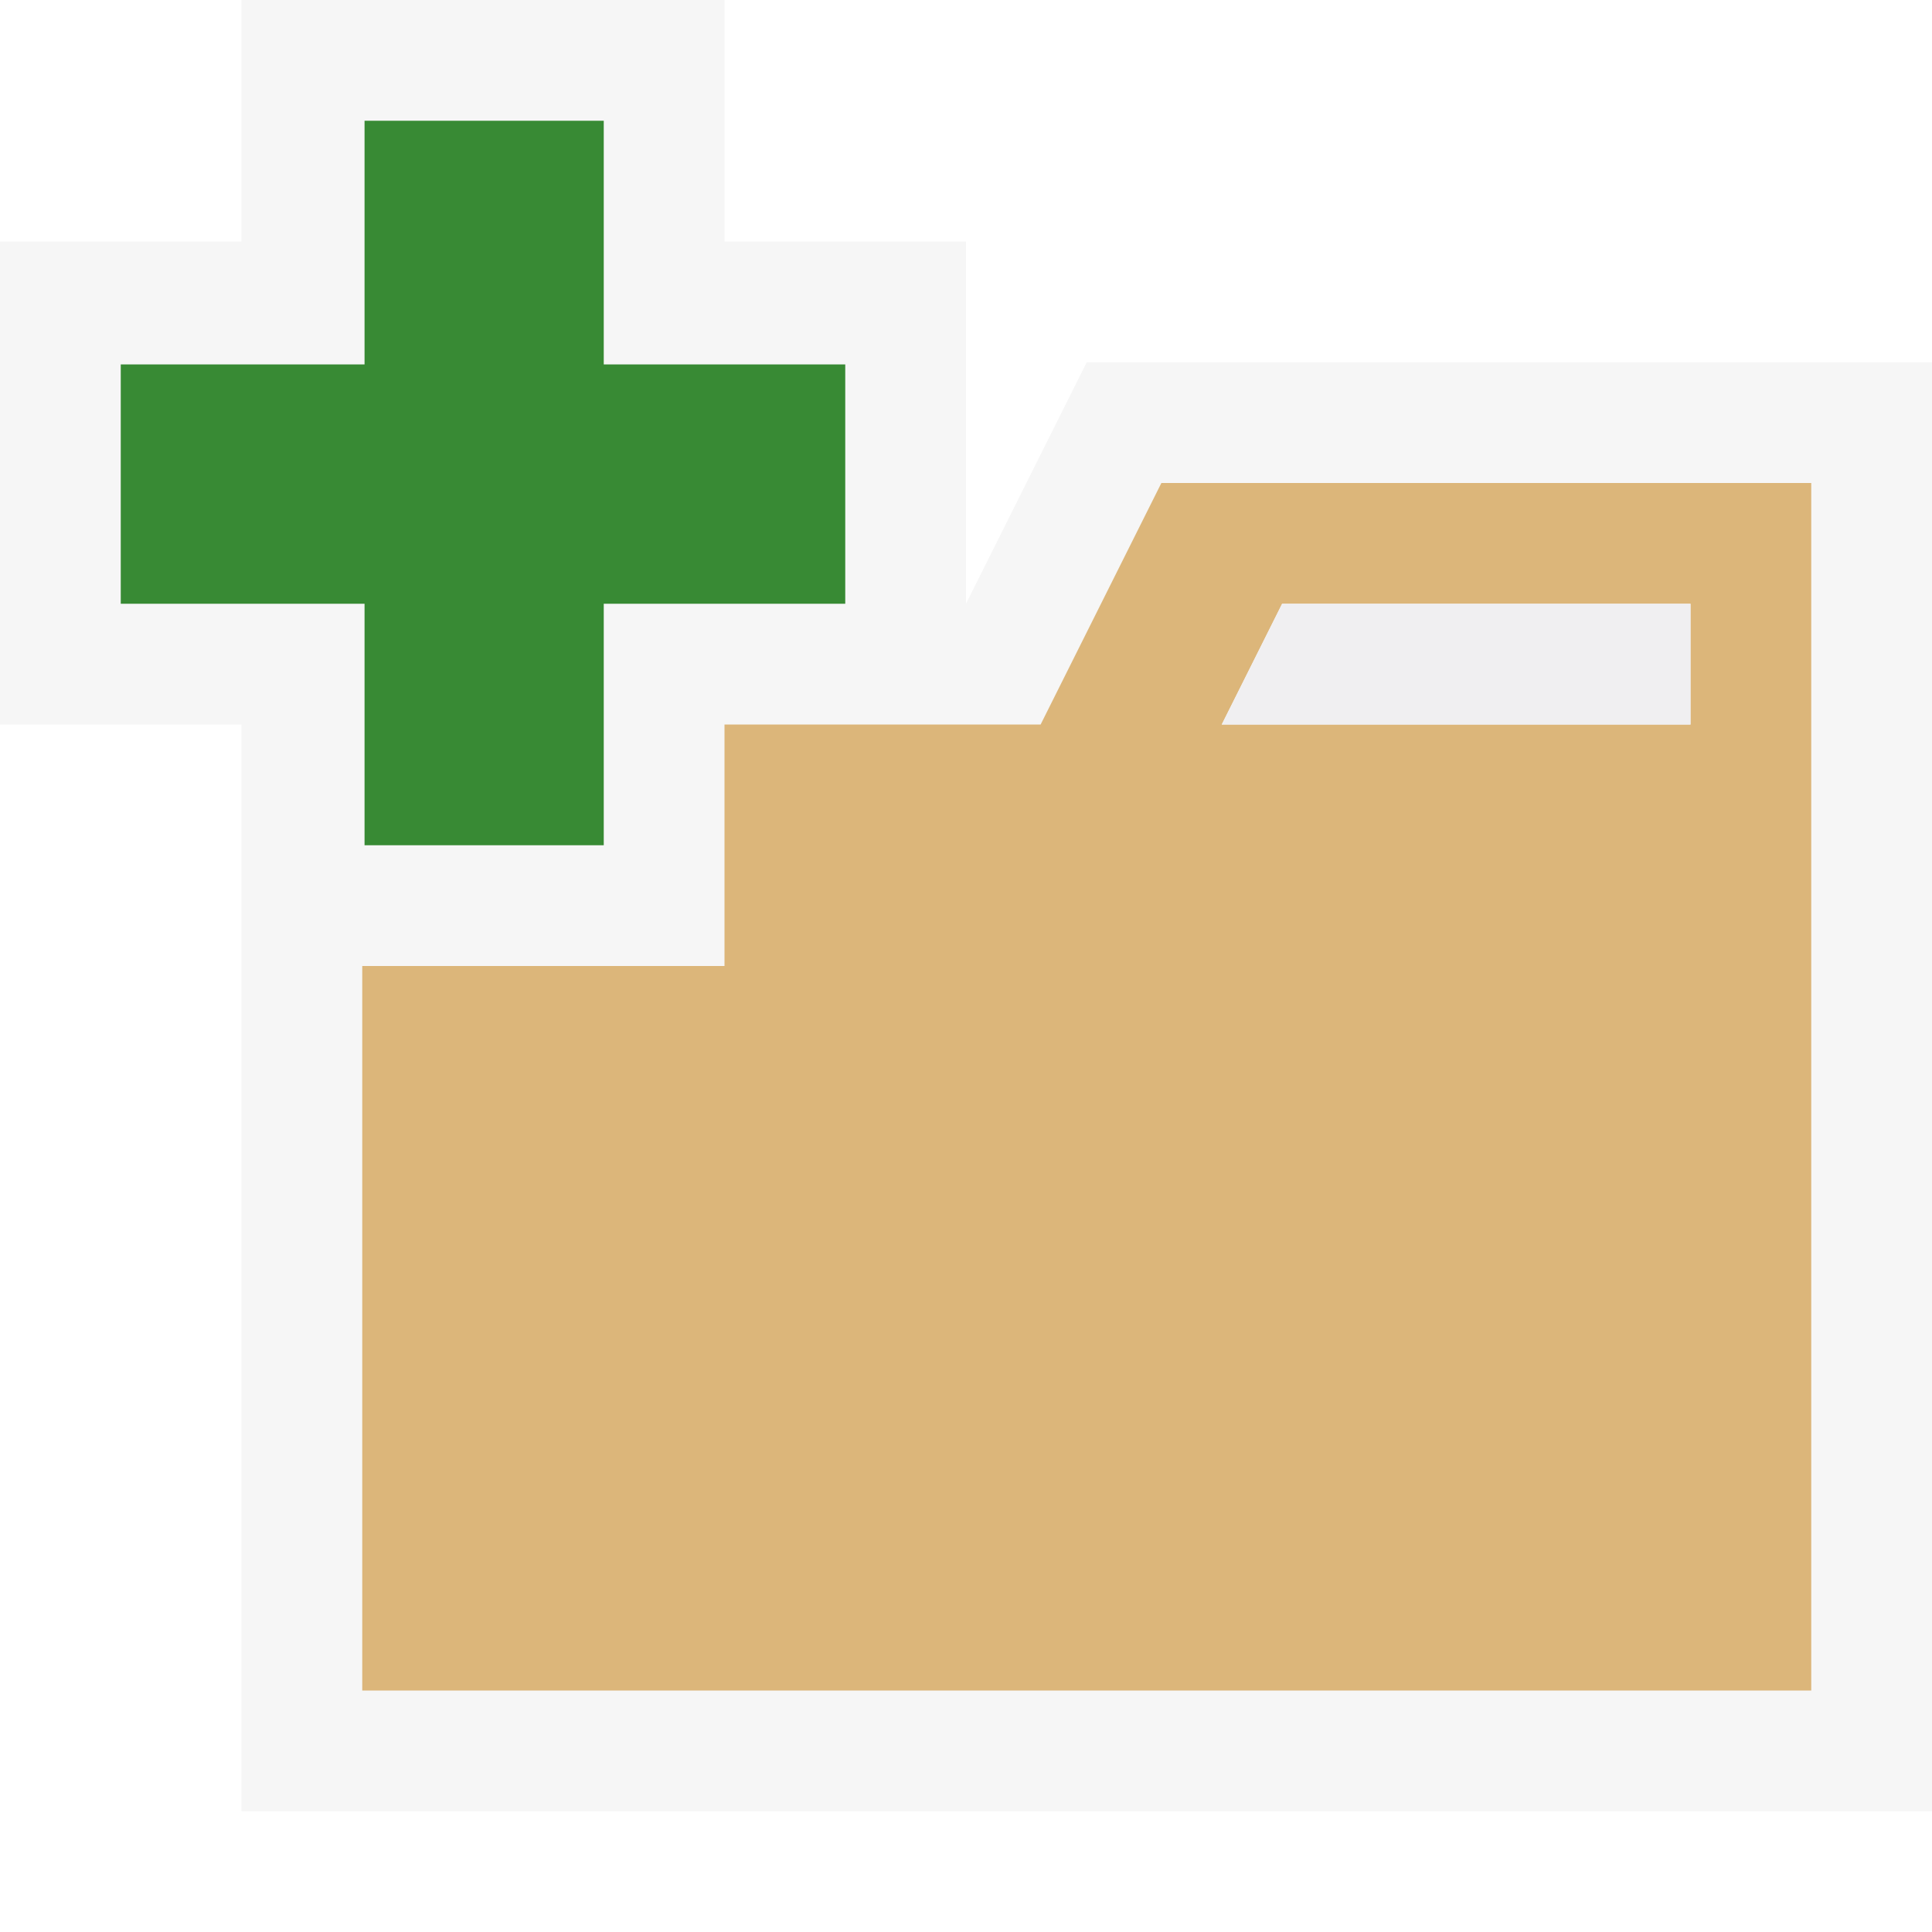
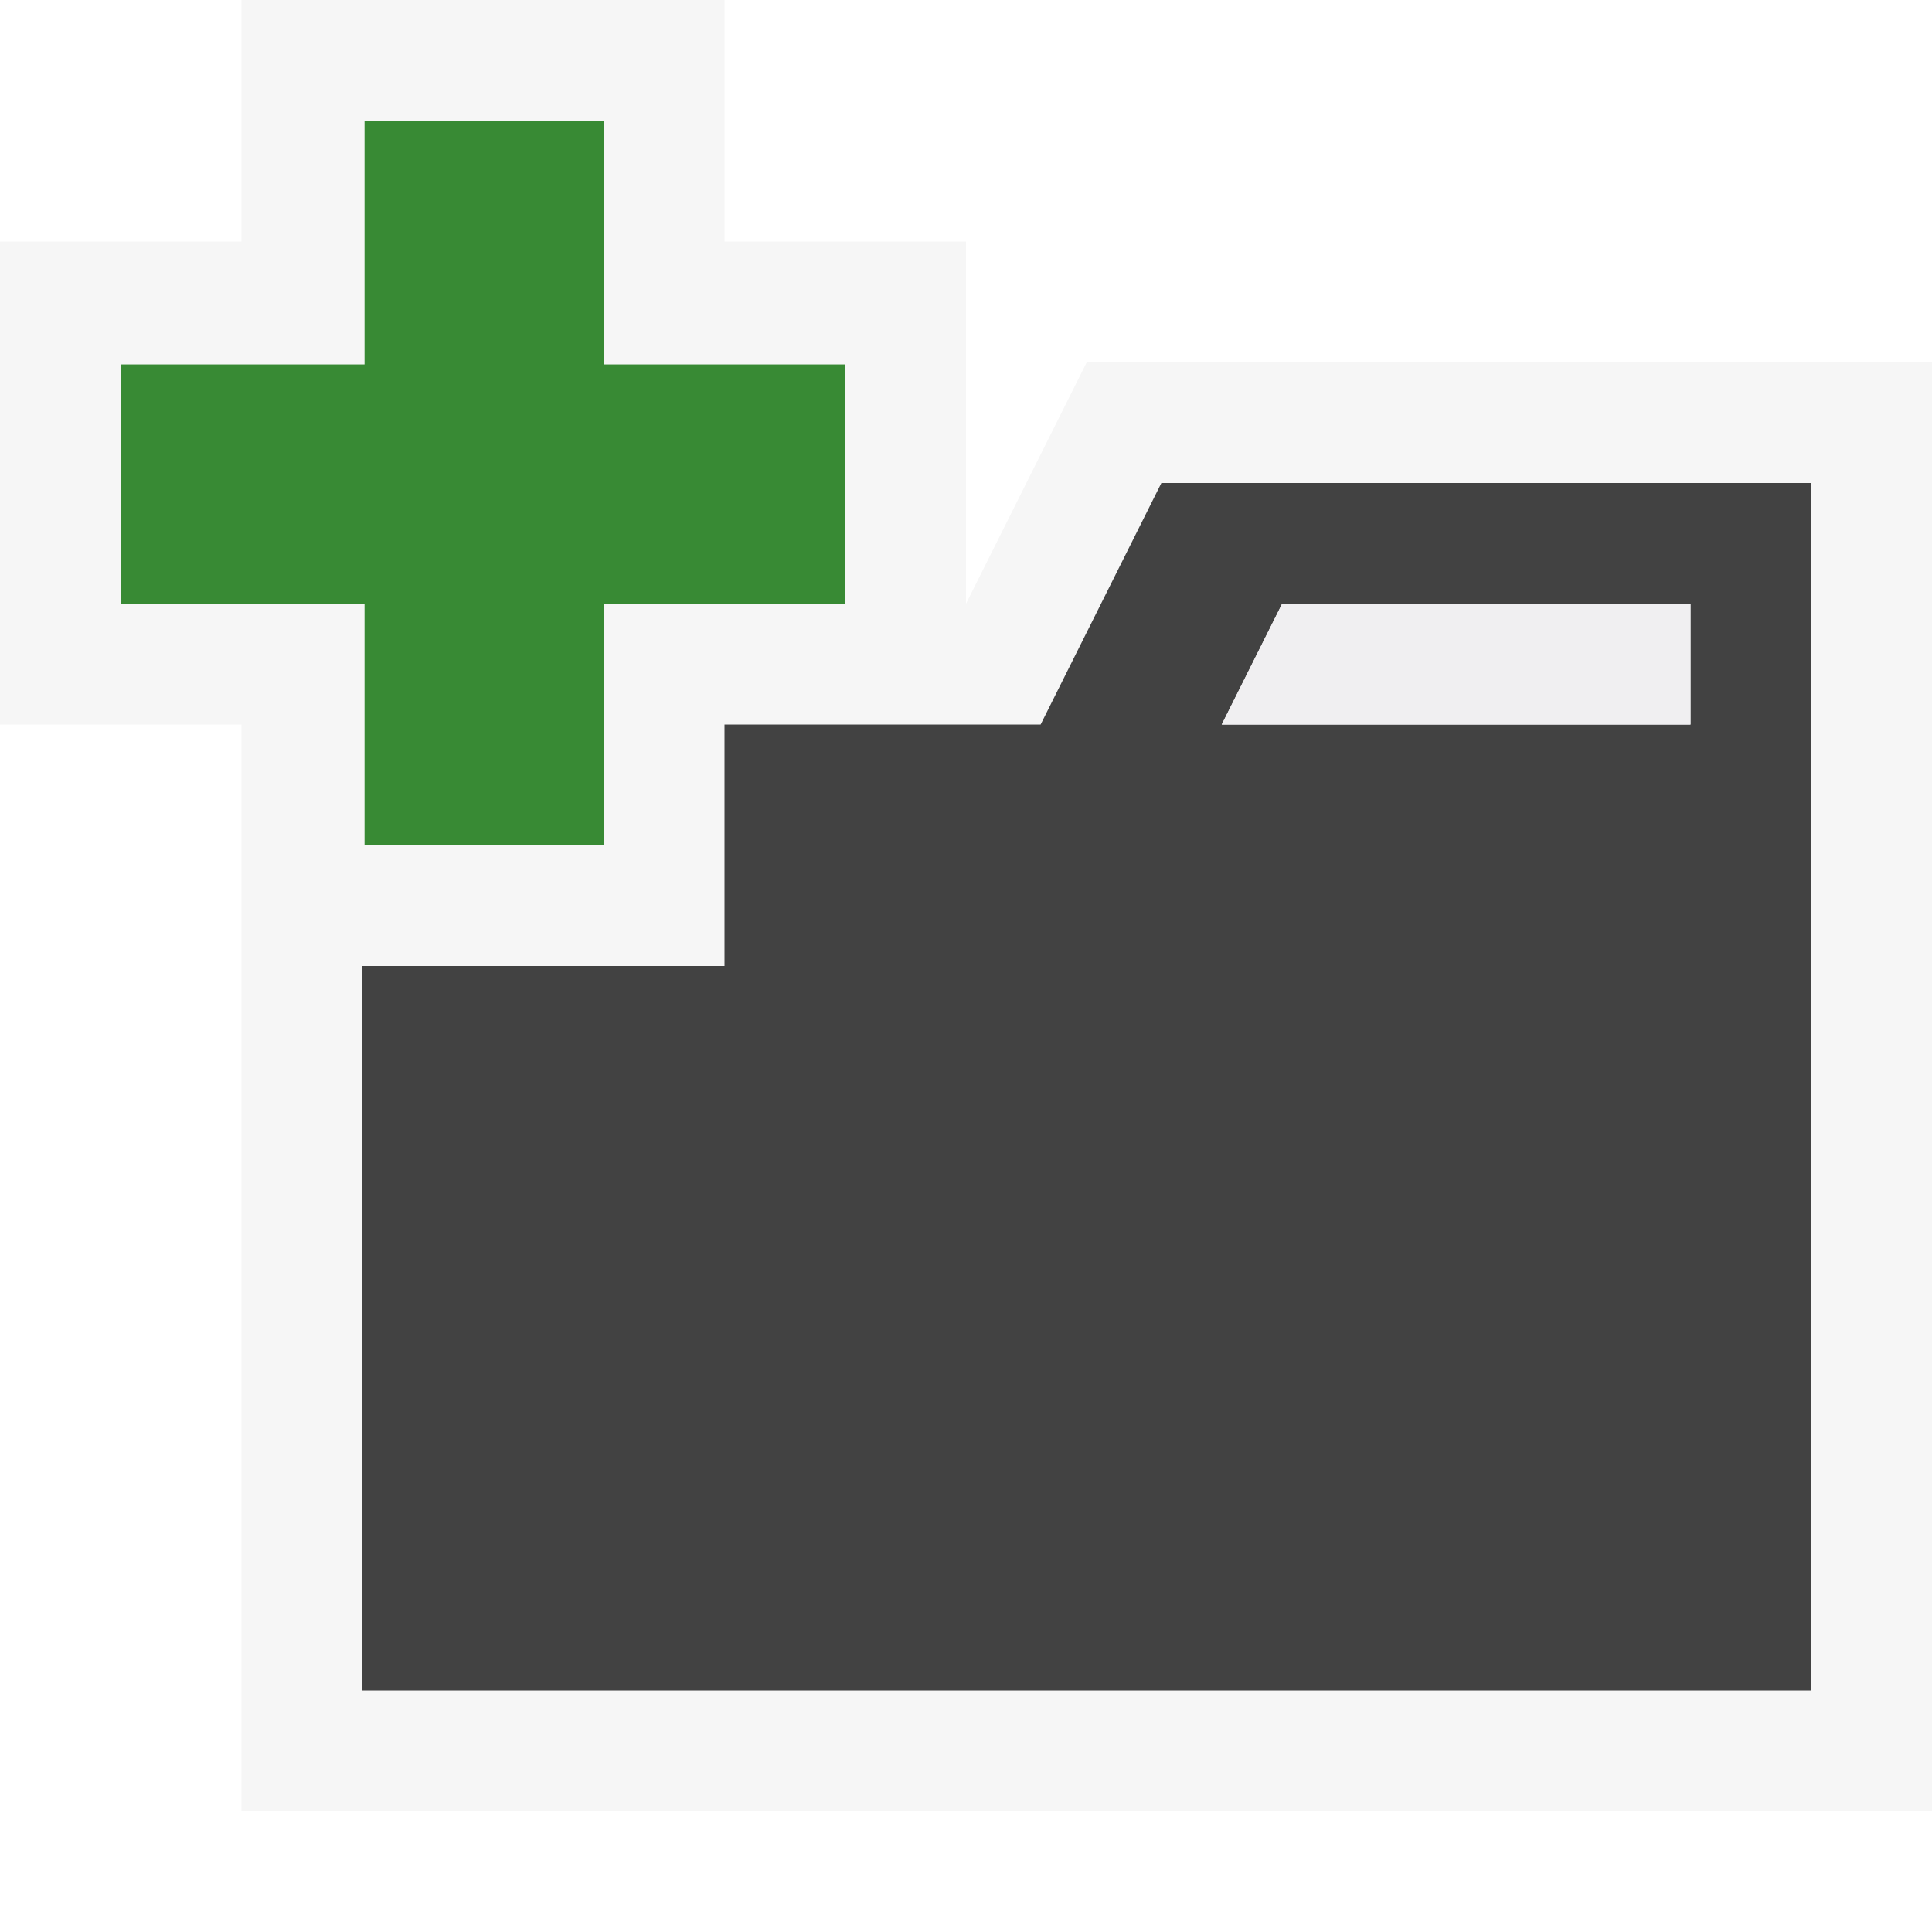
<svg xmlns="http://www.w3.org/2000/svg" width="16" height="16">
  <polygon points="9,3 8,5 8,2 6,2 6,0 2,0 2,2 0,2 0,6 2,6 2,8 2,15 16,15 16,3" fill="#F6F6F6" />
-   <path d="M14 4h-4.382l-1 2h-2.618v2h-3v6h12v-10h-1zm0 2h-3.882l.5-1h3.382v1z" fill="#DCB67A" />
+   <path d="M14 4h-4.382l-1 2h-2.618v2h-3v6h12v-10h-1zm0 2h-3.882l.5-1h3.382v1z" fill="#424242" />
  <polygon points="7,3.018 5,3.018 5,1 3.019,1 3.019,3.018 1,3.018 1,5 3.019,5 3.019,7 5,7 5,5 7,5" fill="#388A34" />
  <polygon points="14,5 14,6 10.118,6 10.618,5" fill="#F0EFF1" />
</svg>
